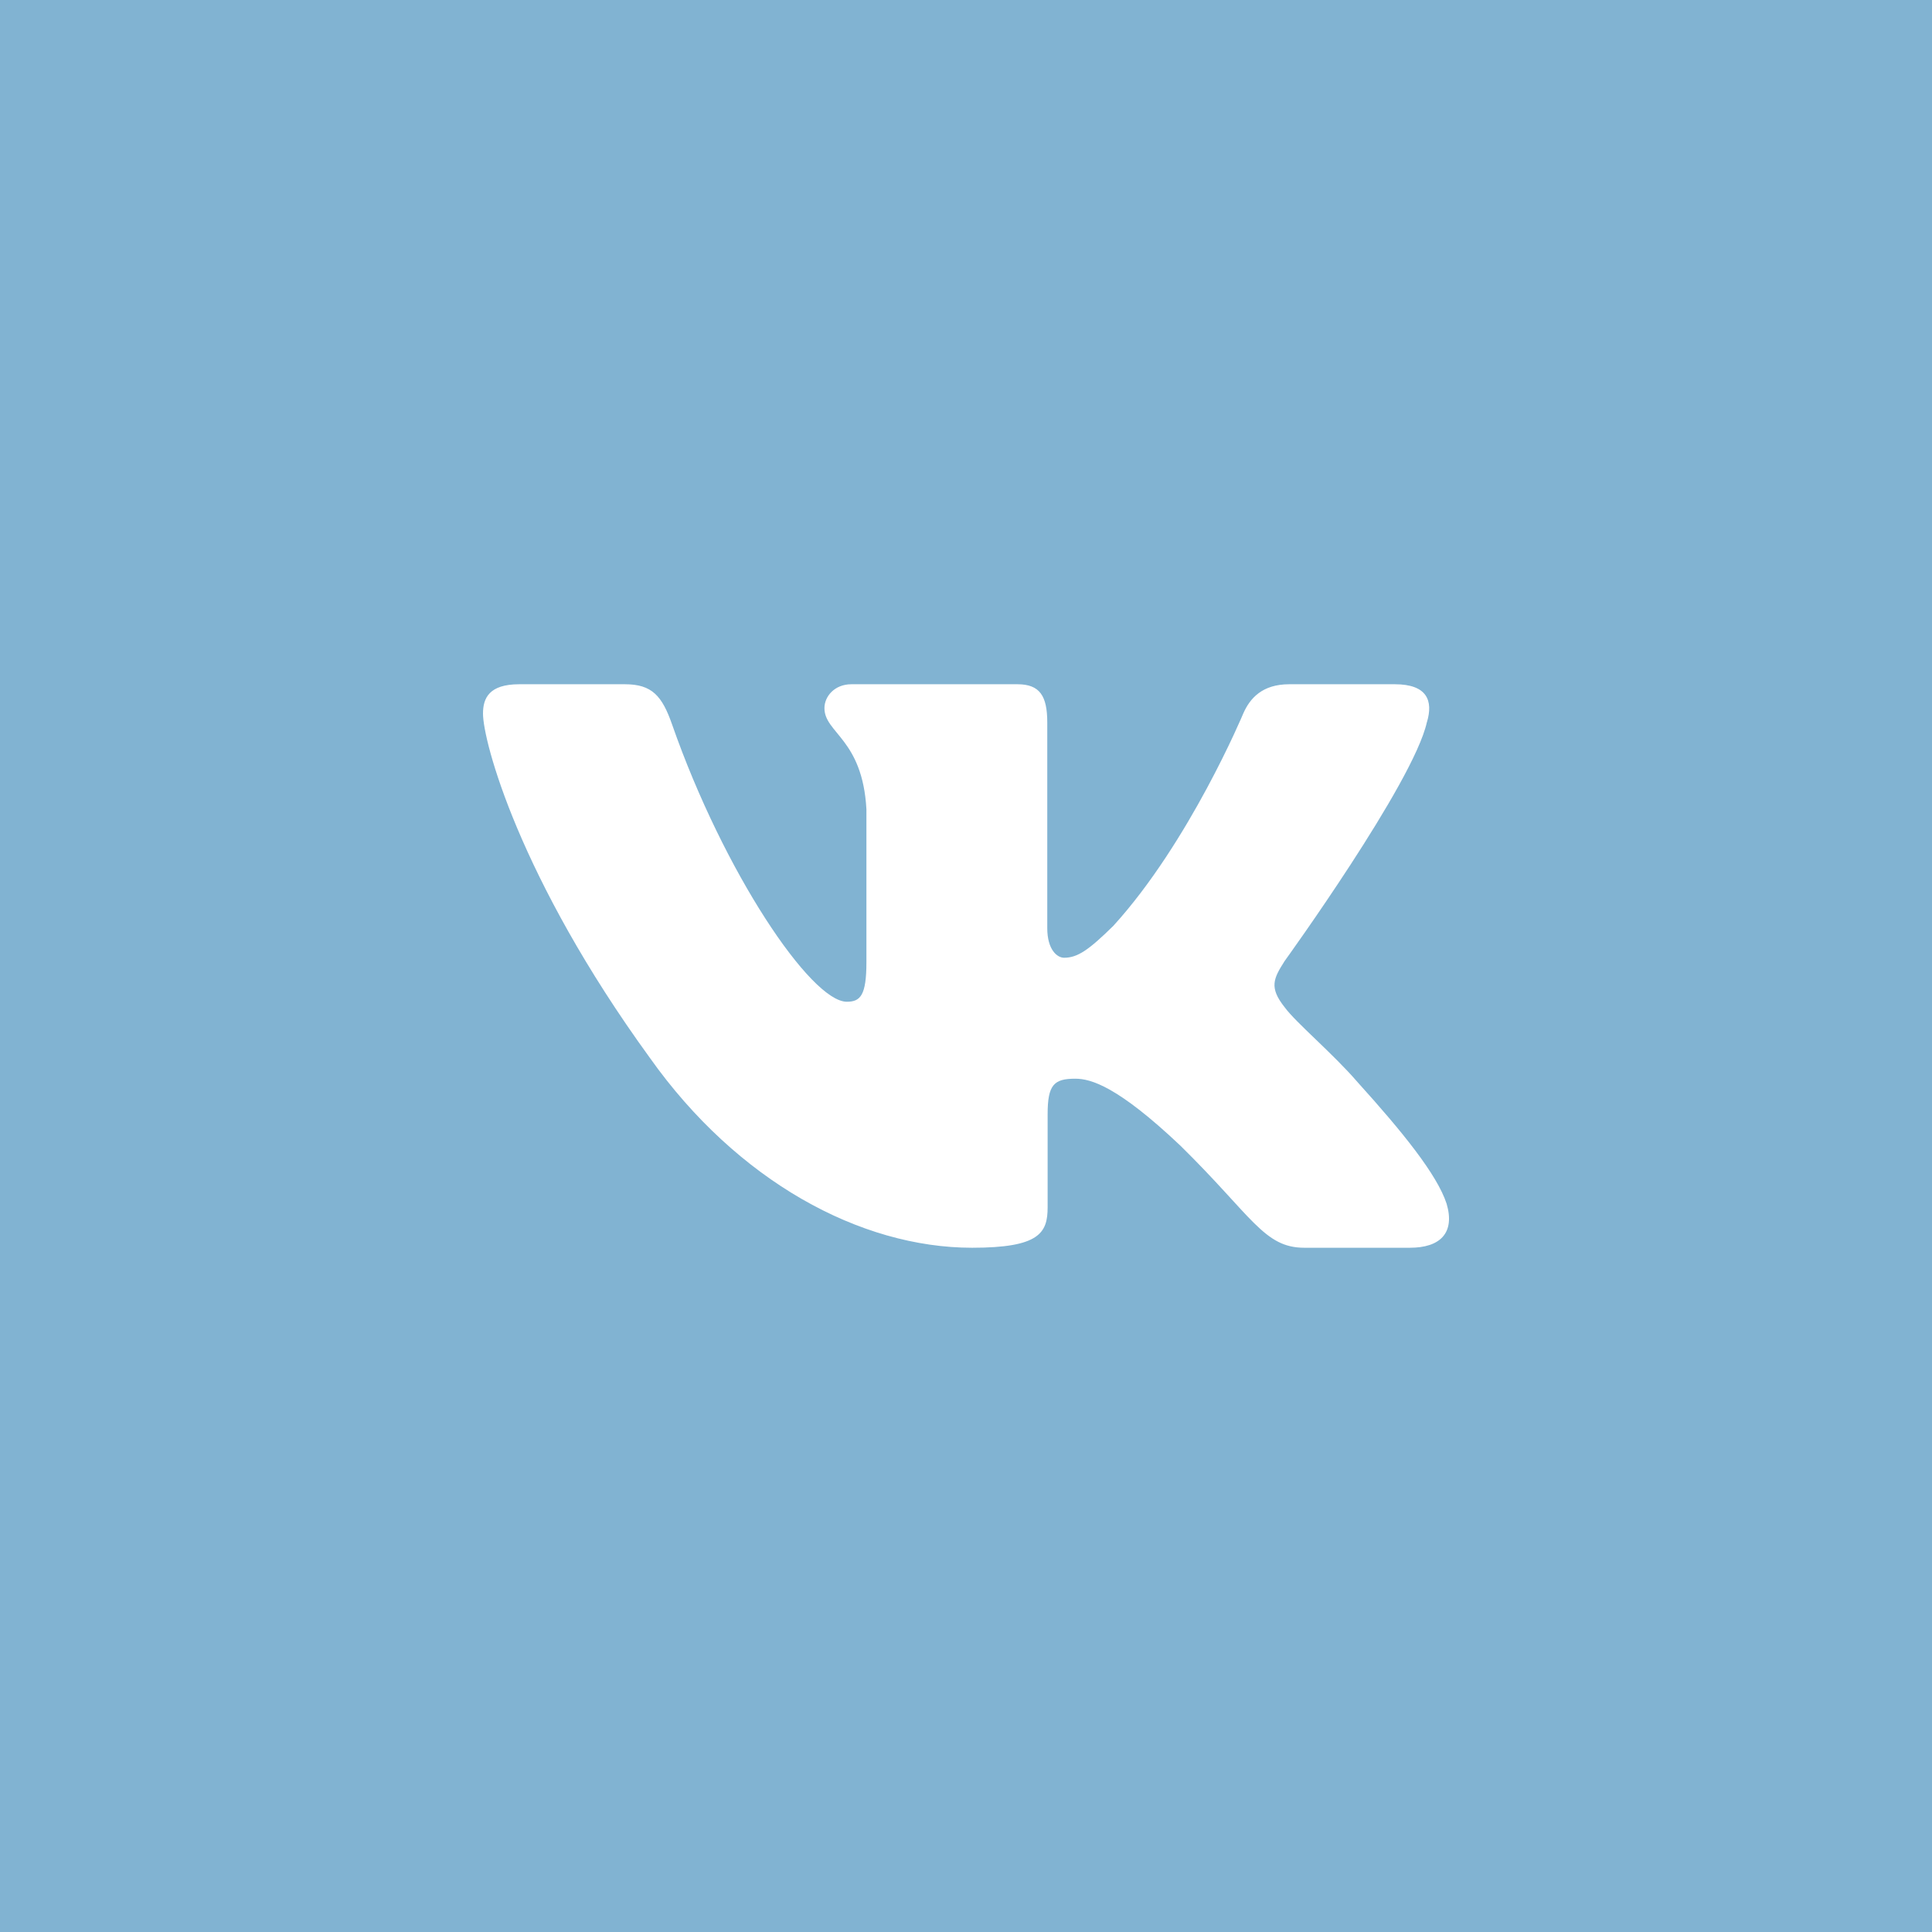
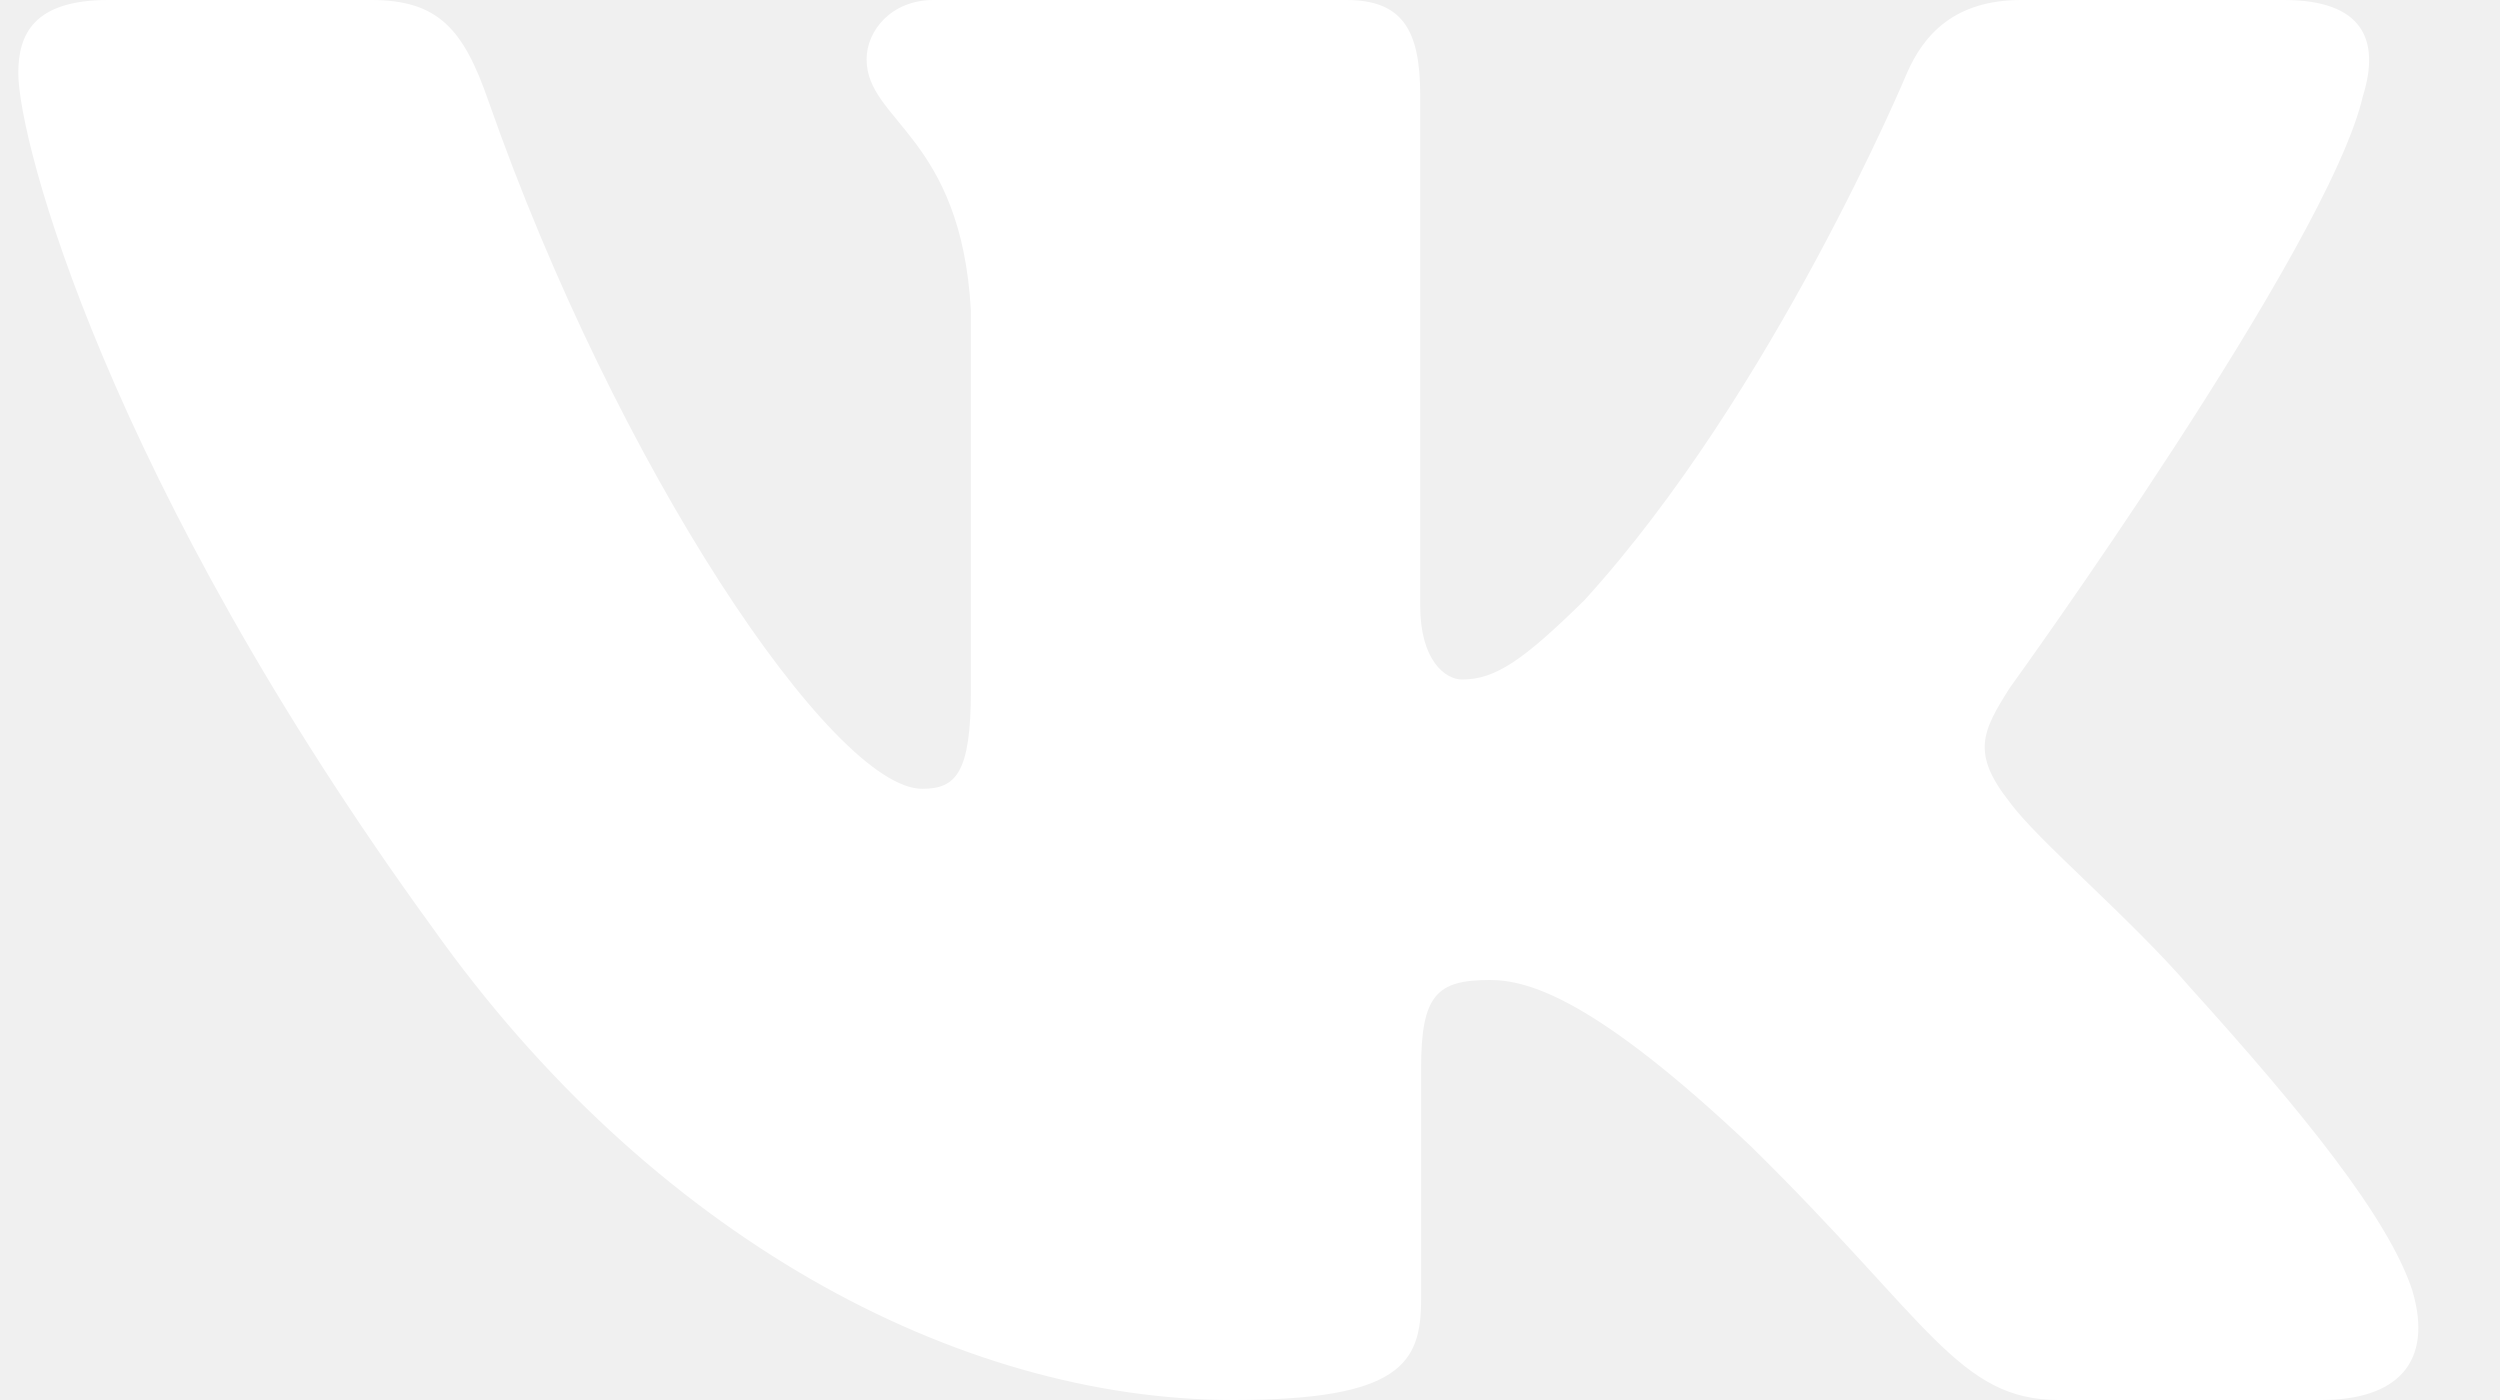
- <svg xmlns="http://www.w3.org/2000/svg" width="48" height="48" viewBox="0 0 48 48" fill="none">
-   <rect width="48" height="48" fill="#81B3D2" />
-   <g clip-path="url(#clip0_59854_497)">
-     <path fill-rule="evenodd" clip-rule="evenodd" d="M35.45 17.948C35.616 17.402 35.45 17 34.655 17H32.03C31.362 17 31.054 17.347 30.887 17.73C30.887 17.73 29.552 20.926 27.661 23.002C27.049 23.604 26.771 23.795 26.437 23.795C26.27 23.795 26.019 23.604 26.019 23.057V17.948C26.019 17.292 25.835 17 25.279 17H21.151C20.734 17 20.483 17.304 20.483 17.593C20.483 18.214 21.429 18.358 21.526 20.106V23.904C21.526 24.737 21.373 24.888 21.039 24.888C20.149 24.888 17.984 21.677 16.699 18.003C16.45 17.288 16.198 17 15.527 17H12.9C12.15 17 12 17.347 12 17.73C12 18.412 12.89 21.8 16.145 26.281C18.315 29.341 21.37 31 24.153 31C25.822 31 26.028 30.632 26.028 29.997V27.684C26.028 26.947 26.186 26.8 26.715 26.8C27.105 26.8 27.772 26.992 29.33 28.467C31.11 30.216 31.403 31 32.405 31H35.03C35.78 31 36.156 30.632 35.94 29.904C35.702 29.18 34.852 28.129 33.725 26.882C33.113 26.172 32.195 25.407 31.916 25.024C31.527 24.533 31.638 24.314 31.916 23.877C31.916 23.877 35.116 19.451 35.449 17.948H35.45Z" fill="white" />
-   </g>
-   <defs>
-     <clipPath id="clip0_59854_497">
-       <rect width="24" height="24" fill="white" transform="translate(12 12)" />
-     </clipPath>
-   </defs>
+ <svg xmlns="http://www.w3.org/2000/svg" width="25" height="14" viewBox="0 0 25 14" fill="none">
+   <path fill-rule="evenodd" clip-rule="evenodd" d="M23.633 0.948C23.799 0.402 23.633 0 22.838 0H20.213C19.545 0 19.237 0.347 19.07 0.73C19.07 0.73 17.735 3.926 15.844 6.002C15.232 6.604 14.954 6.795 14.62 6.795C14.453 6.795 14.202 6.604 14.202 6.057V0.948C14.202 0.292 14.018 0 13.462 0H9.334C8.917 0 8.666 0.304 8.666 0.593C8.666 1.214 9.612 1.358 9.709 3.106V6.904C9.709 7.737 9.556 7.888 9.222 7.888C8.332 7.888 6.167 4.677 4.882 1.003C4.633 0.288 4.381 0 3.71 0H1.083C0.333 0 0.183 0.347 0.183 0.73C0.183 1.412 1.073 4.8 4.328 9.281C6.498 12.341 9.553 14 12.336 14C14.005 14 14.211 13.632 14.211 12.997V10.684C14.211 9.947 14.369 9.8 14.898 9.8C15.288 9.8 15.955 9.992 17.513 11.467C19.293 13.216 19.586 14 20.588 14H23.213C23.963 14 24.339 13.632 24.123 12.904C23.885 12.18 23.035 11.129 21.908 9.882C21.296 9.172 20.378 8.407 20.099 8.024C19.71 7.533 19.821 7.314 20.099 6.877C20.099 6.877 23.299 2.451 23.632 0.948H23.633Z" fill="white" />
</svg>
